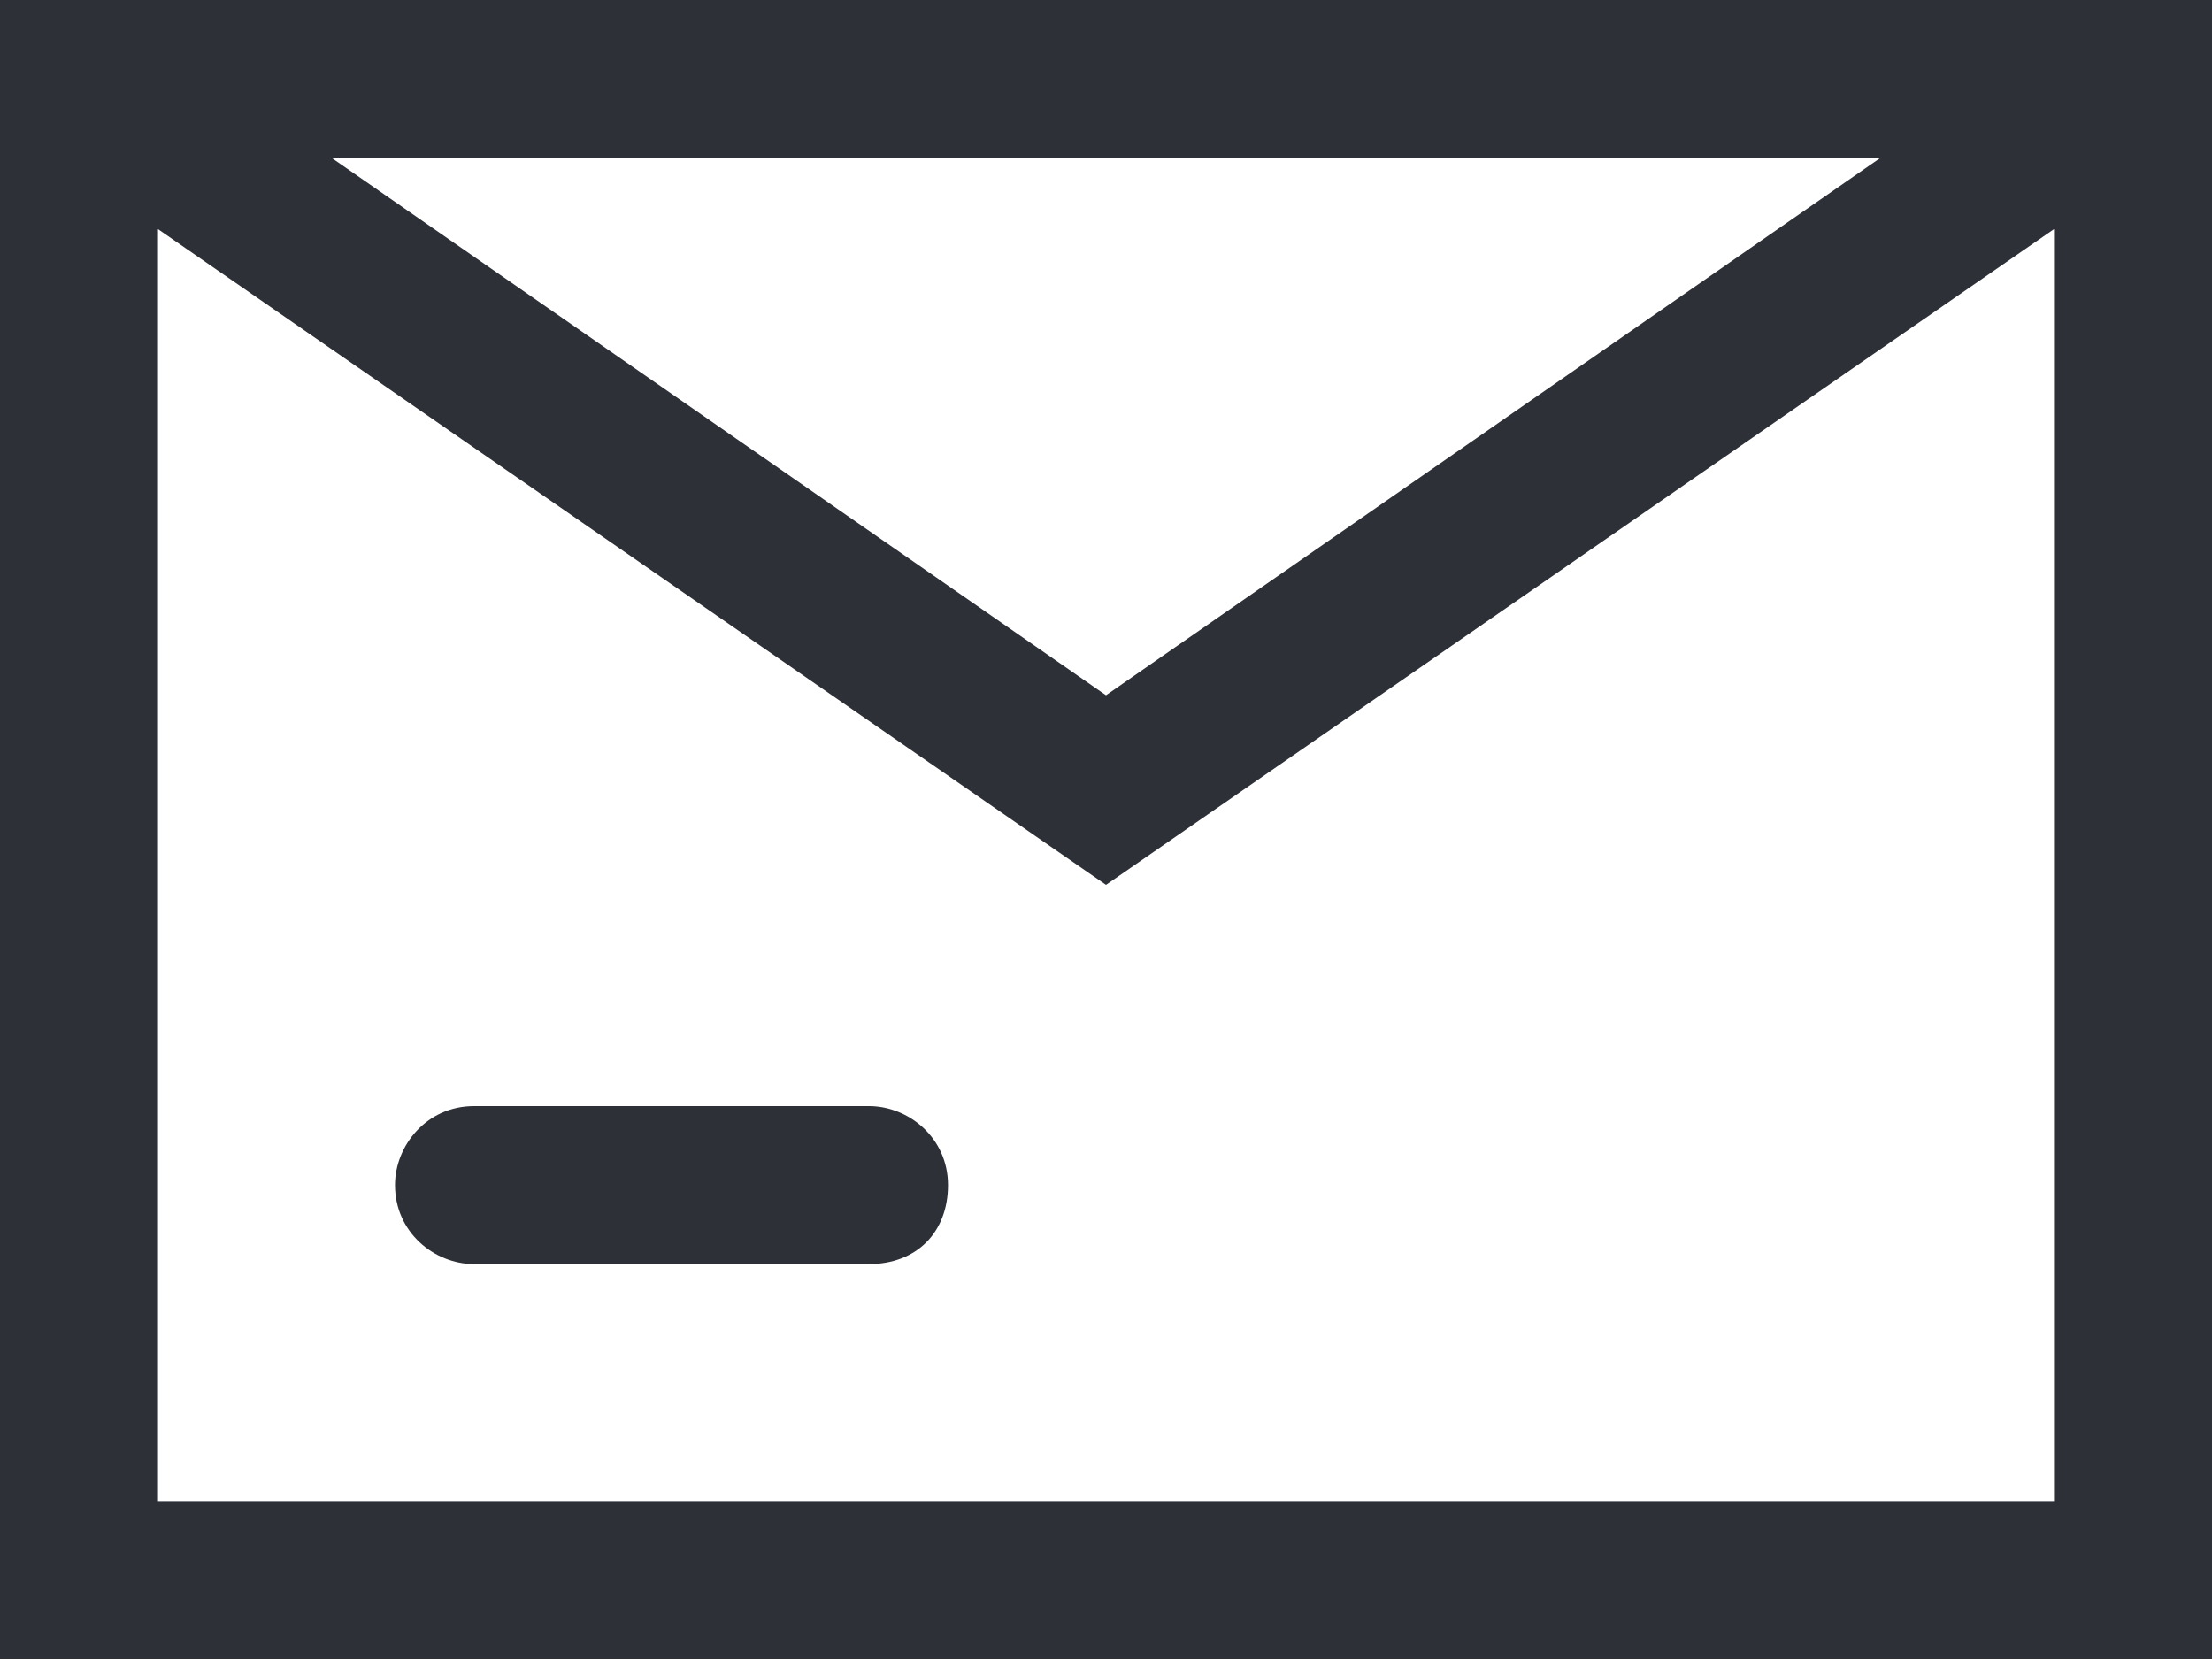
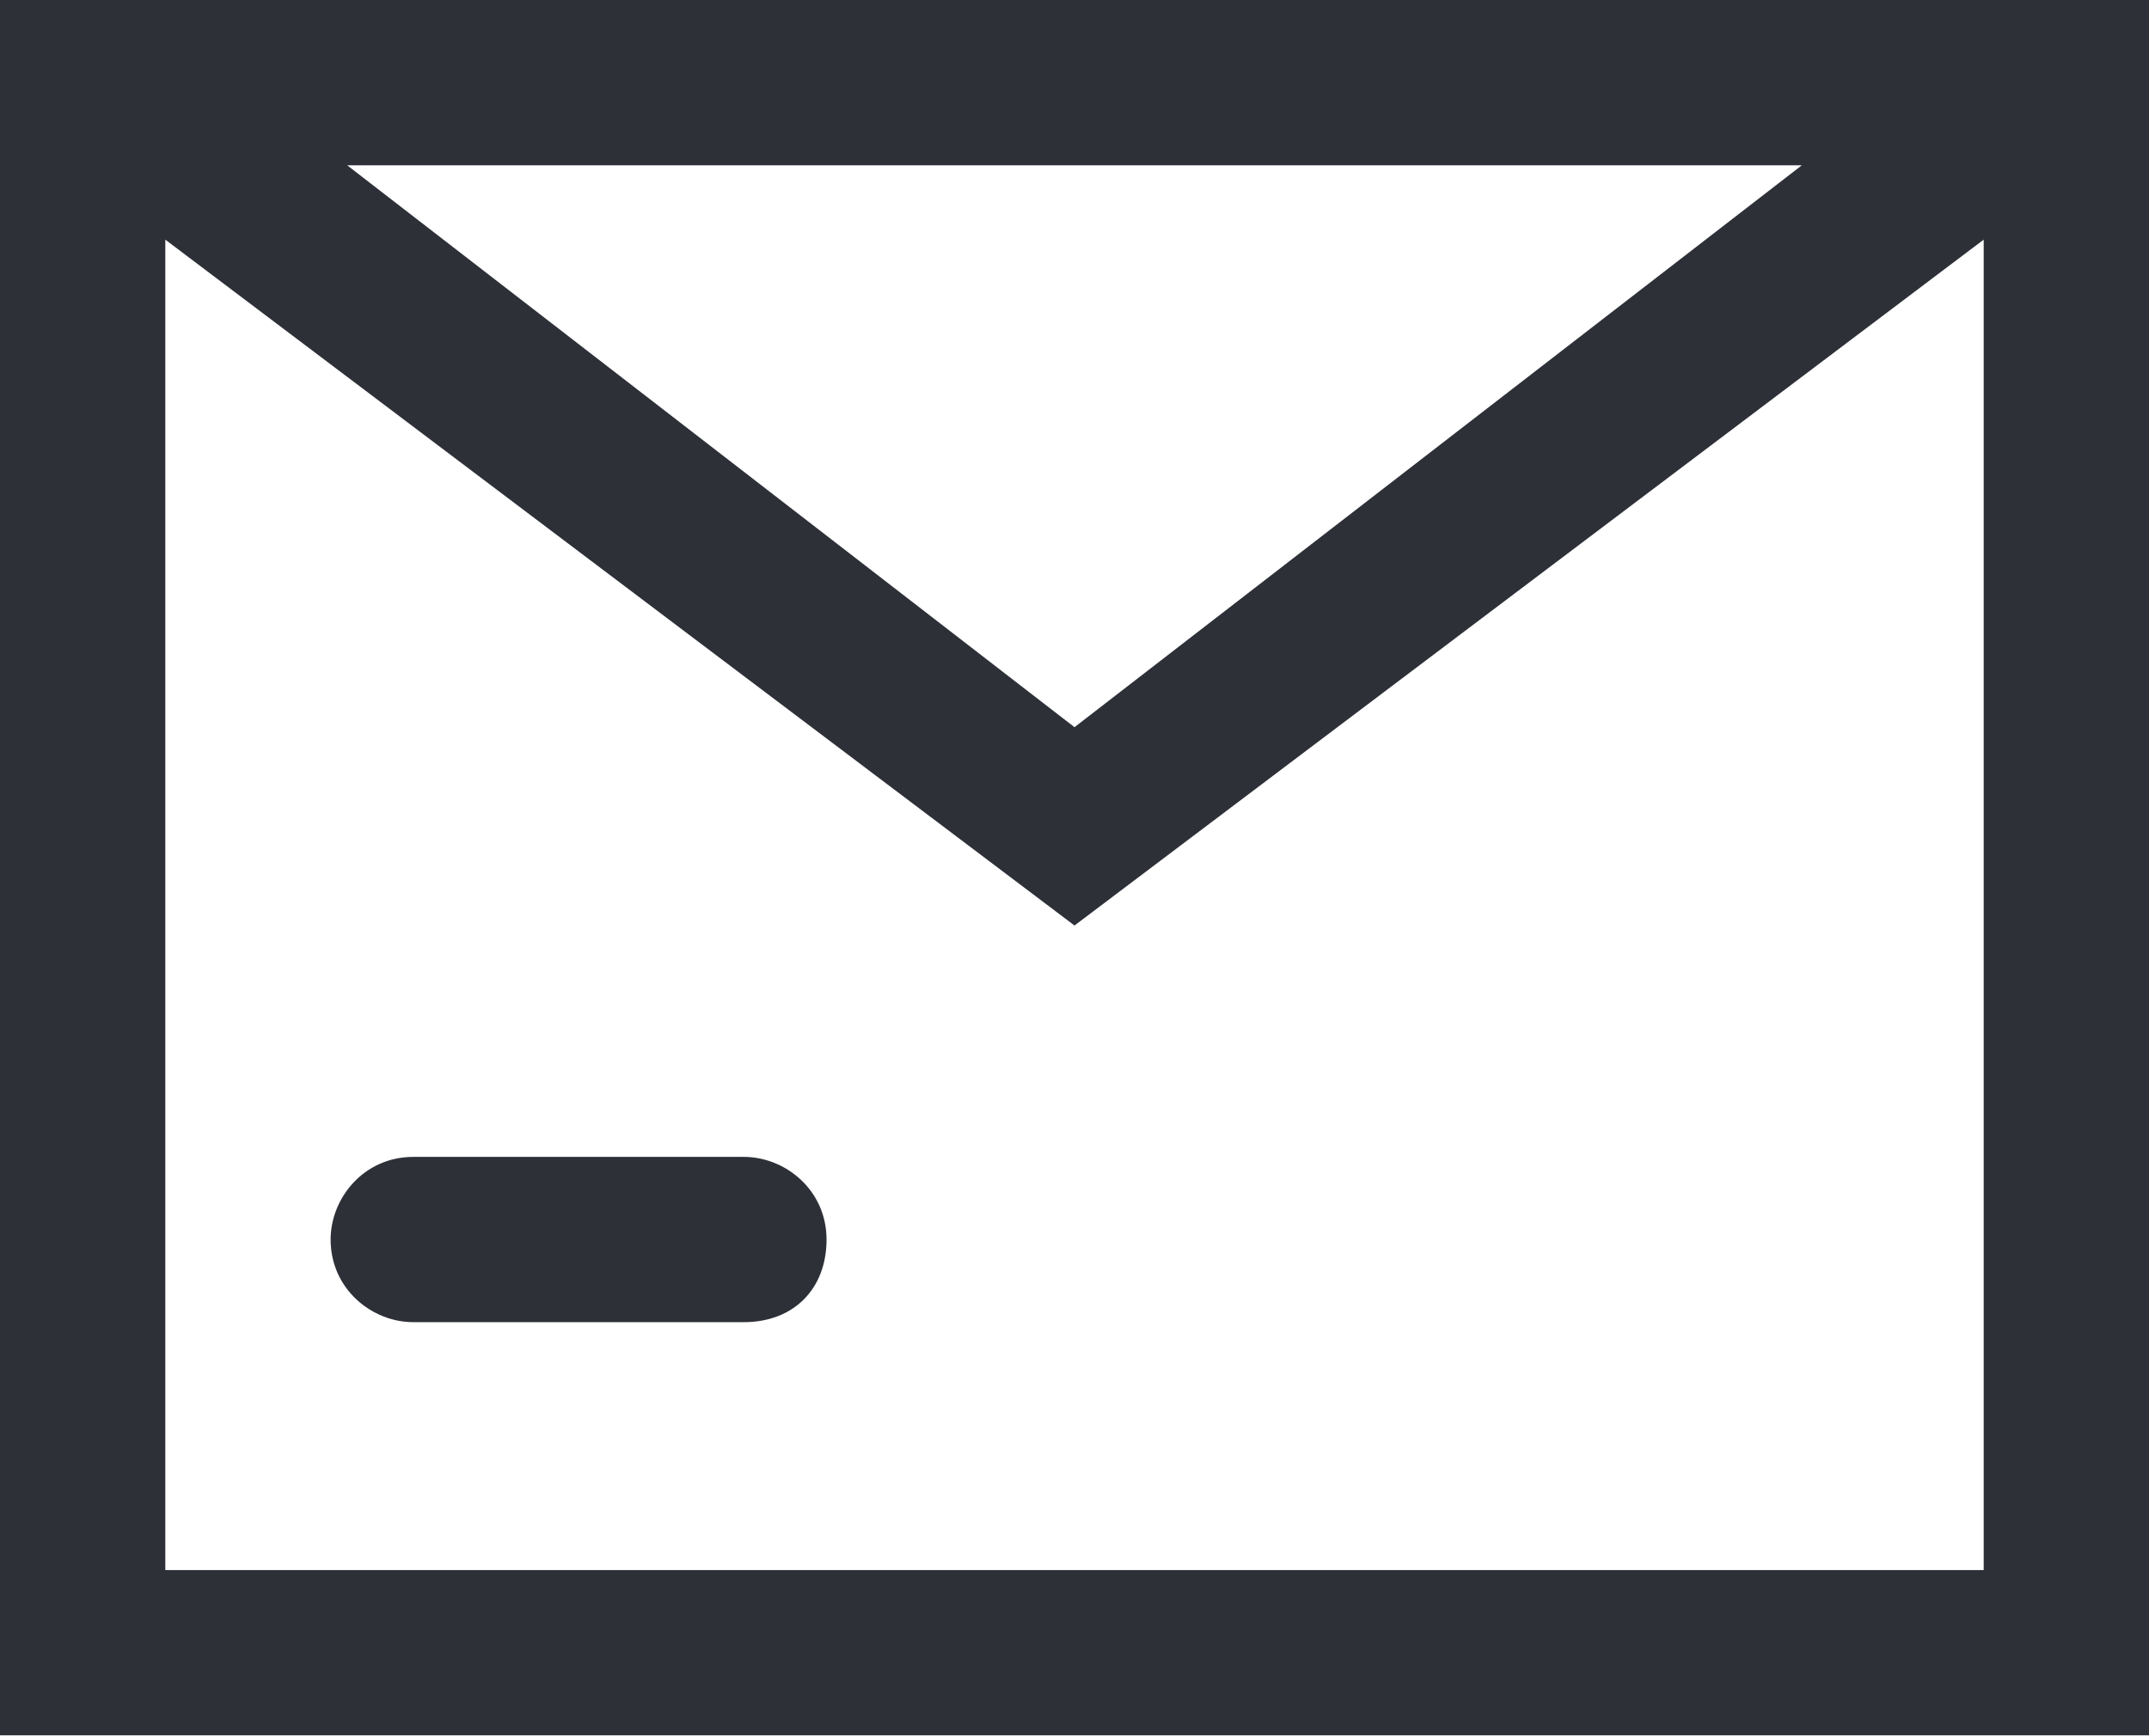
- <svg xmlns="http://www.w3.org/2000/svg" version="1.1" id="Capa_1" x="0" y="0" viewBox="0 0 28 21" xml:space="preserve">
+ <svg xmlns="http://www.w3.org/2000/svg" version="1.1" id="Capa_1" x="0" y="0" viewBox="0 0 26 21" xml:space="preserve">
  <style>.st0{fill:#2e3038}</style>
-   <path class="st0" d="M11 14H6c-.6 0-1 .5-1 1 0 .6.5 1 1 1h5c.6 0 1-.4 1-1s-.5-1-1-1z" />
-   <path class="st0" d="M0 0v21h28V0H0zm23.8 2L14 8.8 4.2 2h19.6zM26 19H2V2.9l12 8.3 12-8.3V19z" />
+   <path class="st0" d="M9 14H5c-.6 0-1 .5-1 1 0 .6.5 1 1 1h4c.6 0 1-.4 1-1s-.5-1-1-1z" />
+   <path class="st0" d="M0 0v21h26V0H0zm21.8 2L13 8.8 4.2 2h17.6zM24 19H2V2.9l11 8.3 11-8.3V19z" />
</svg>
